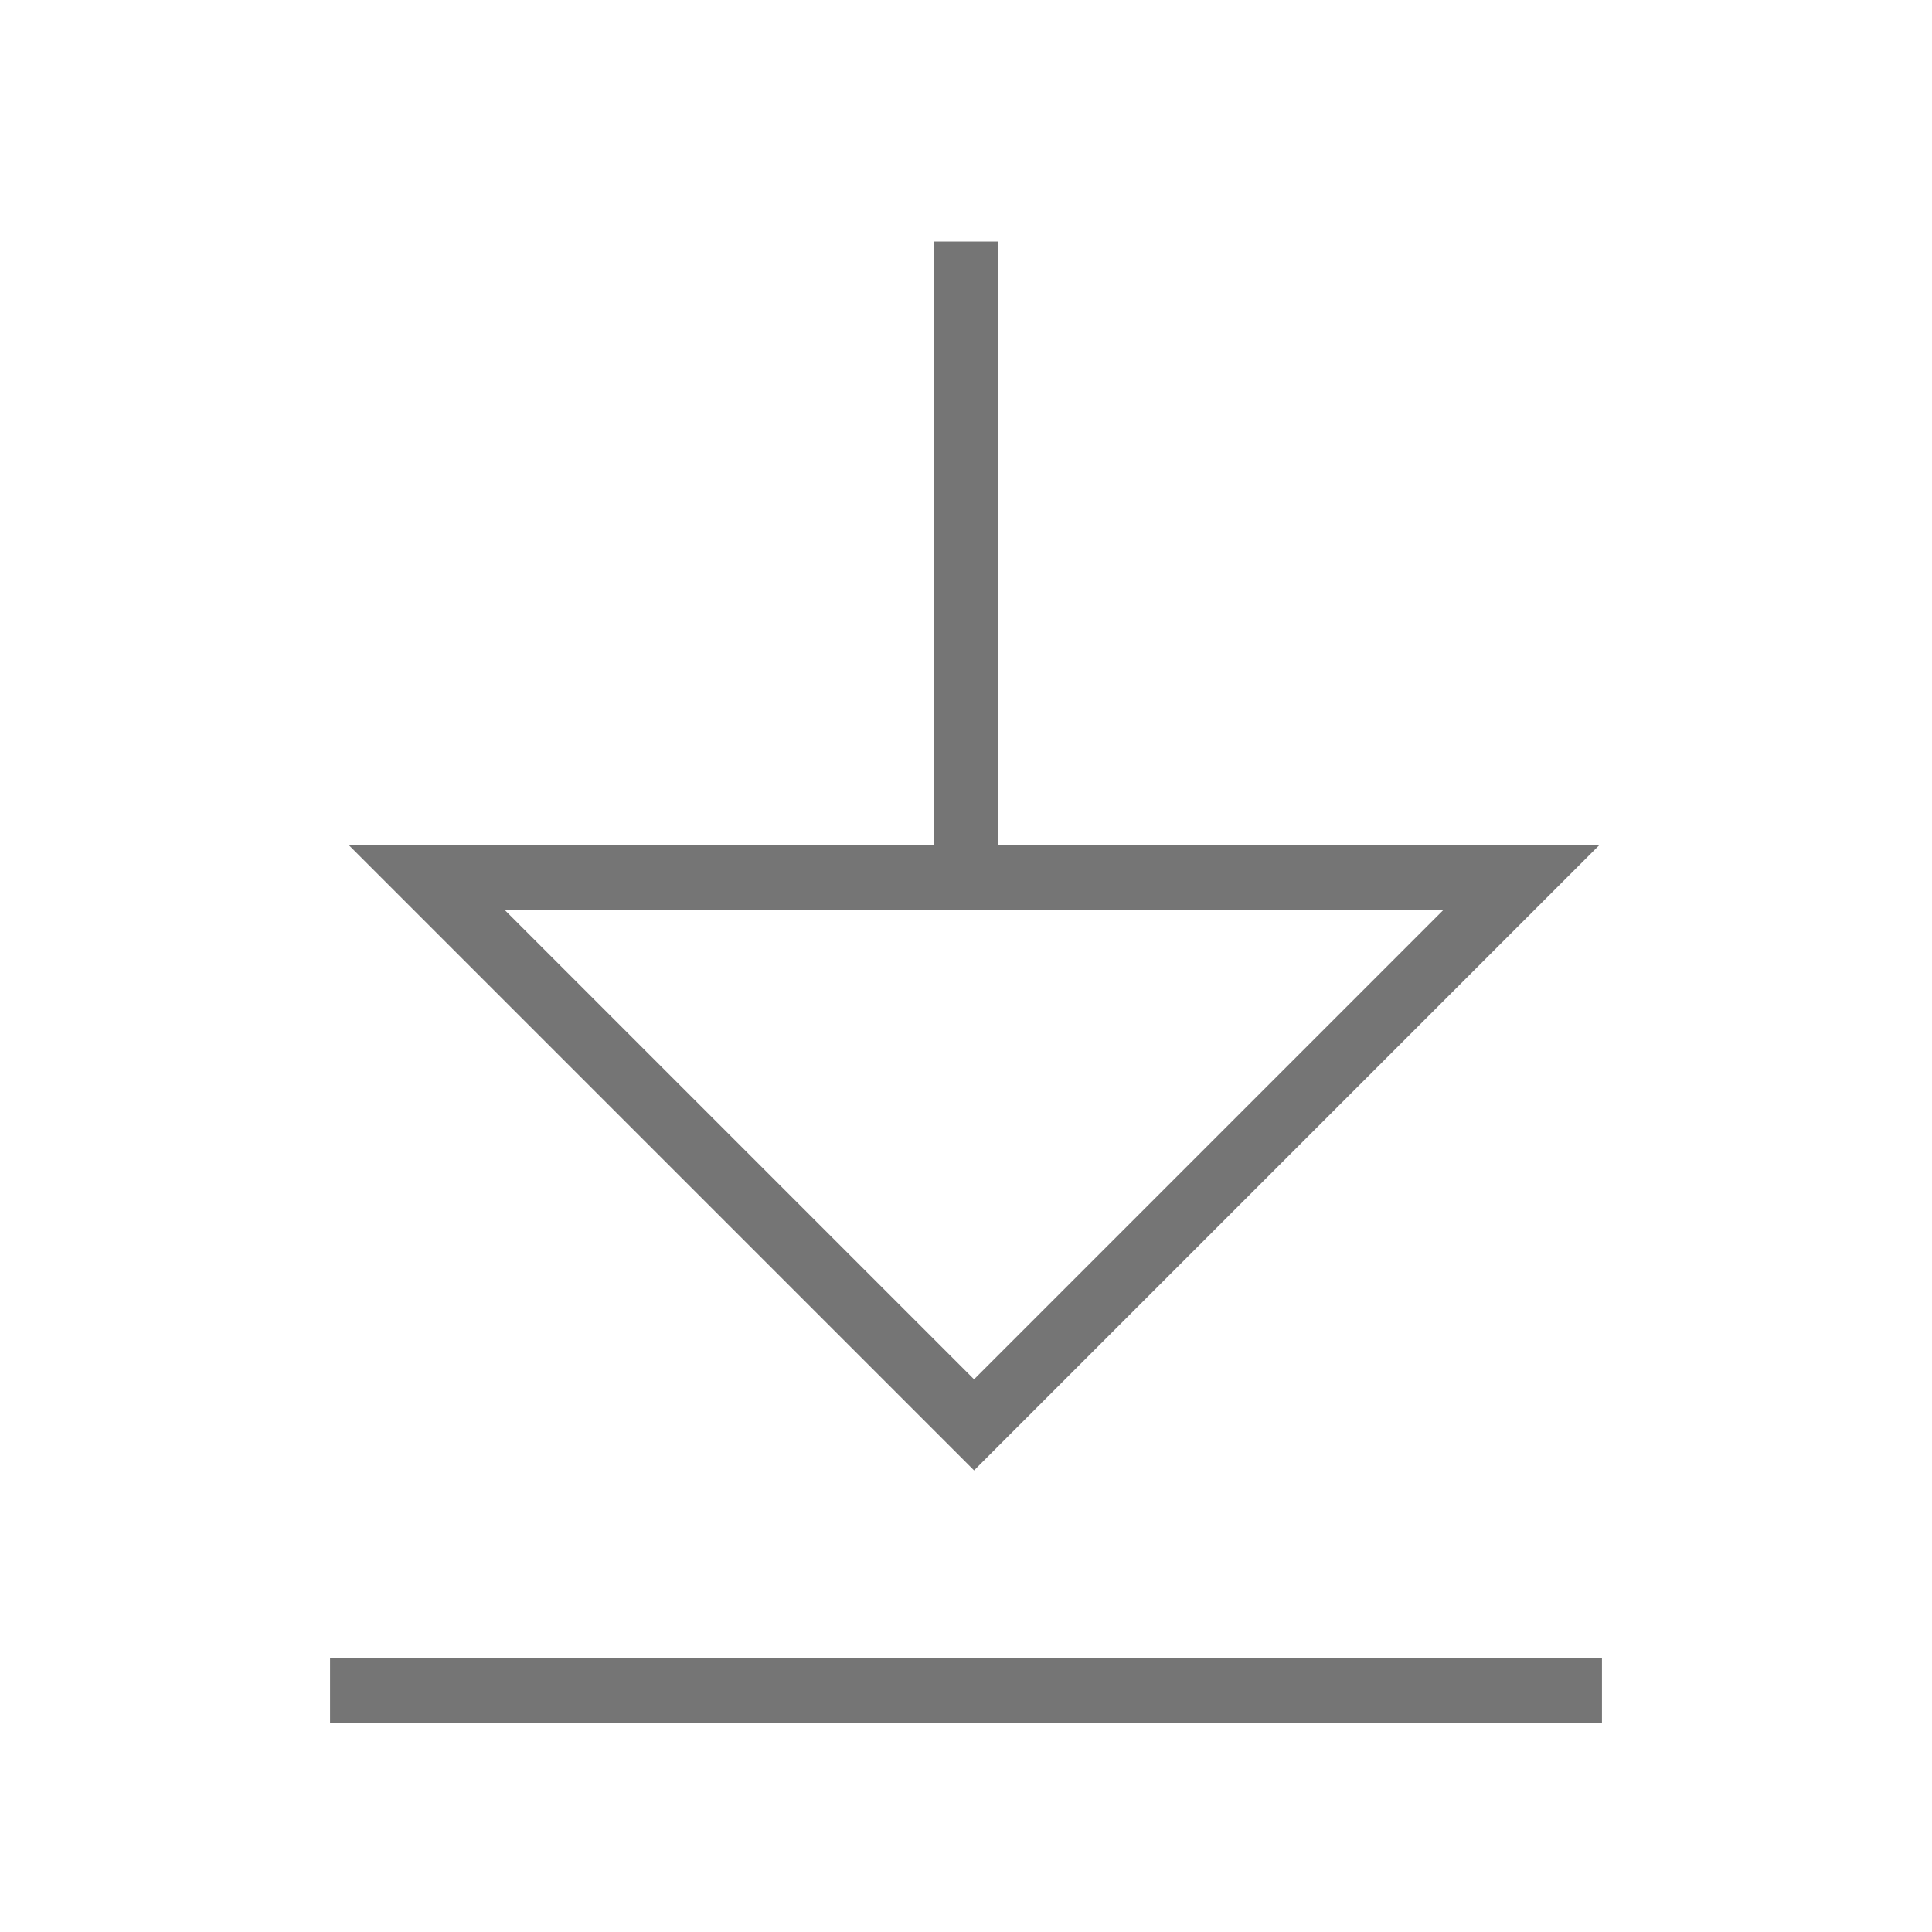
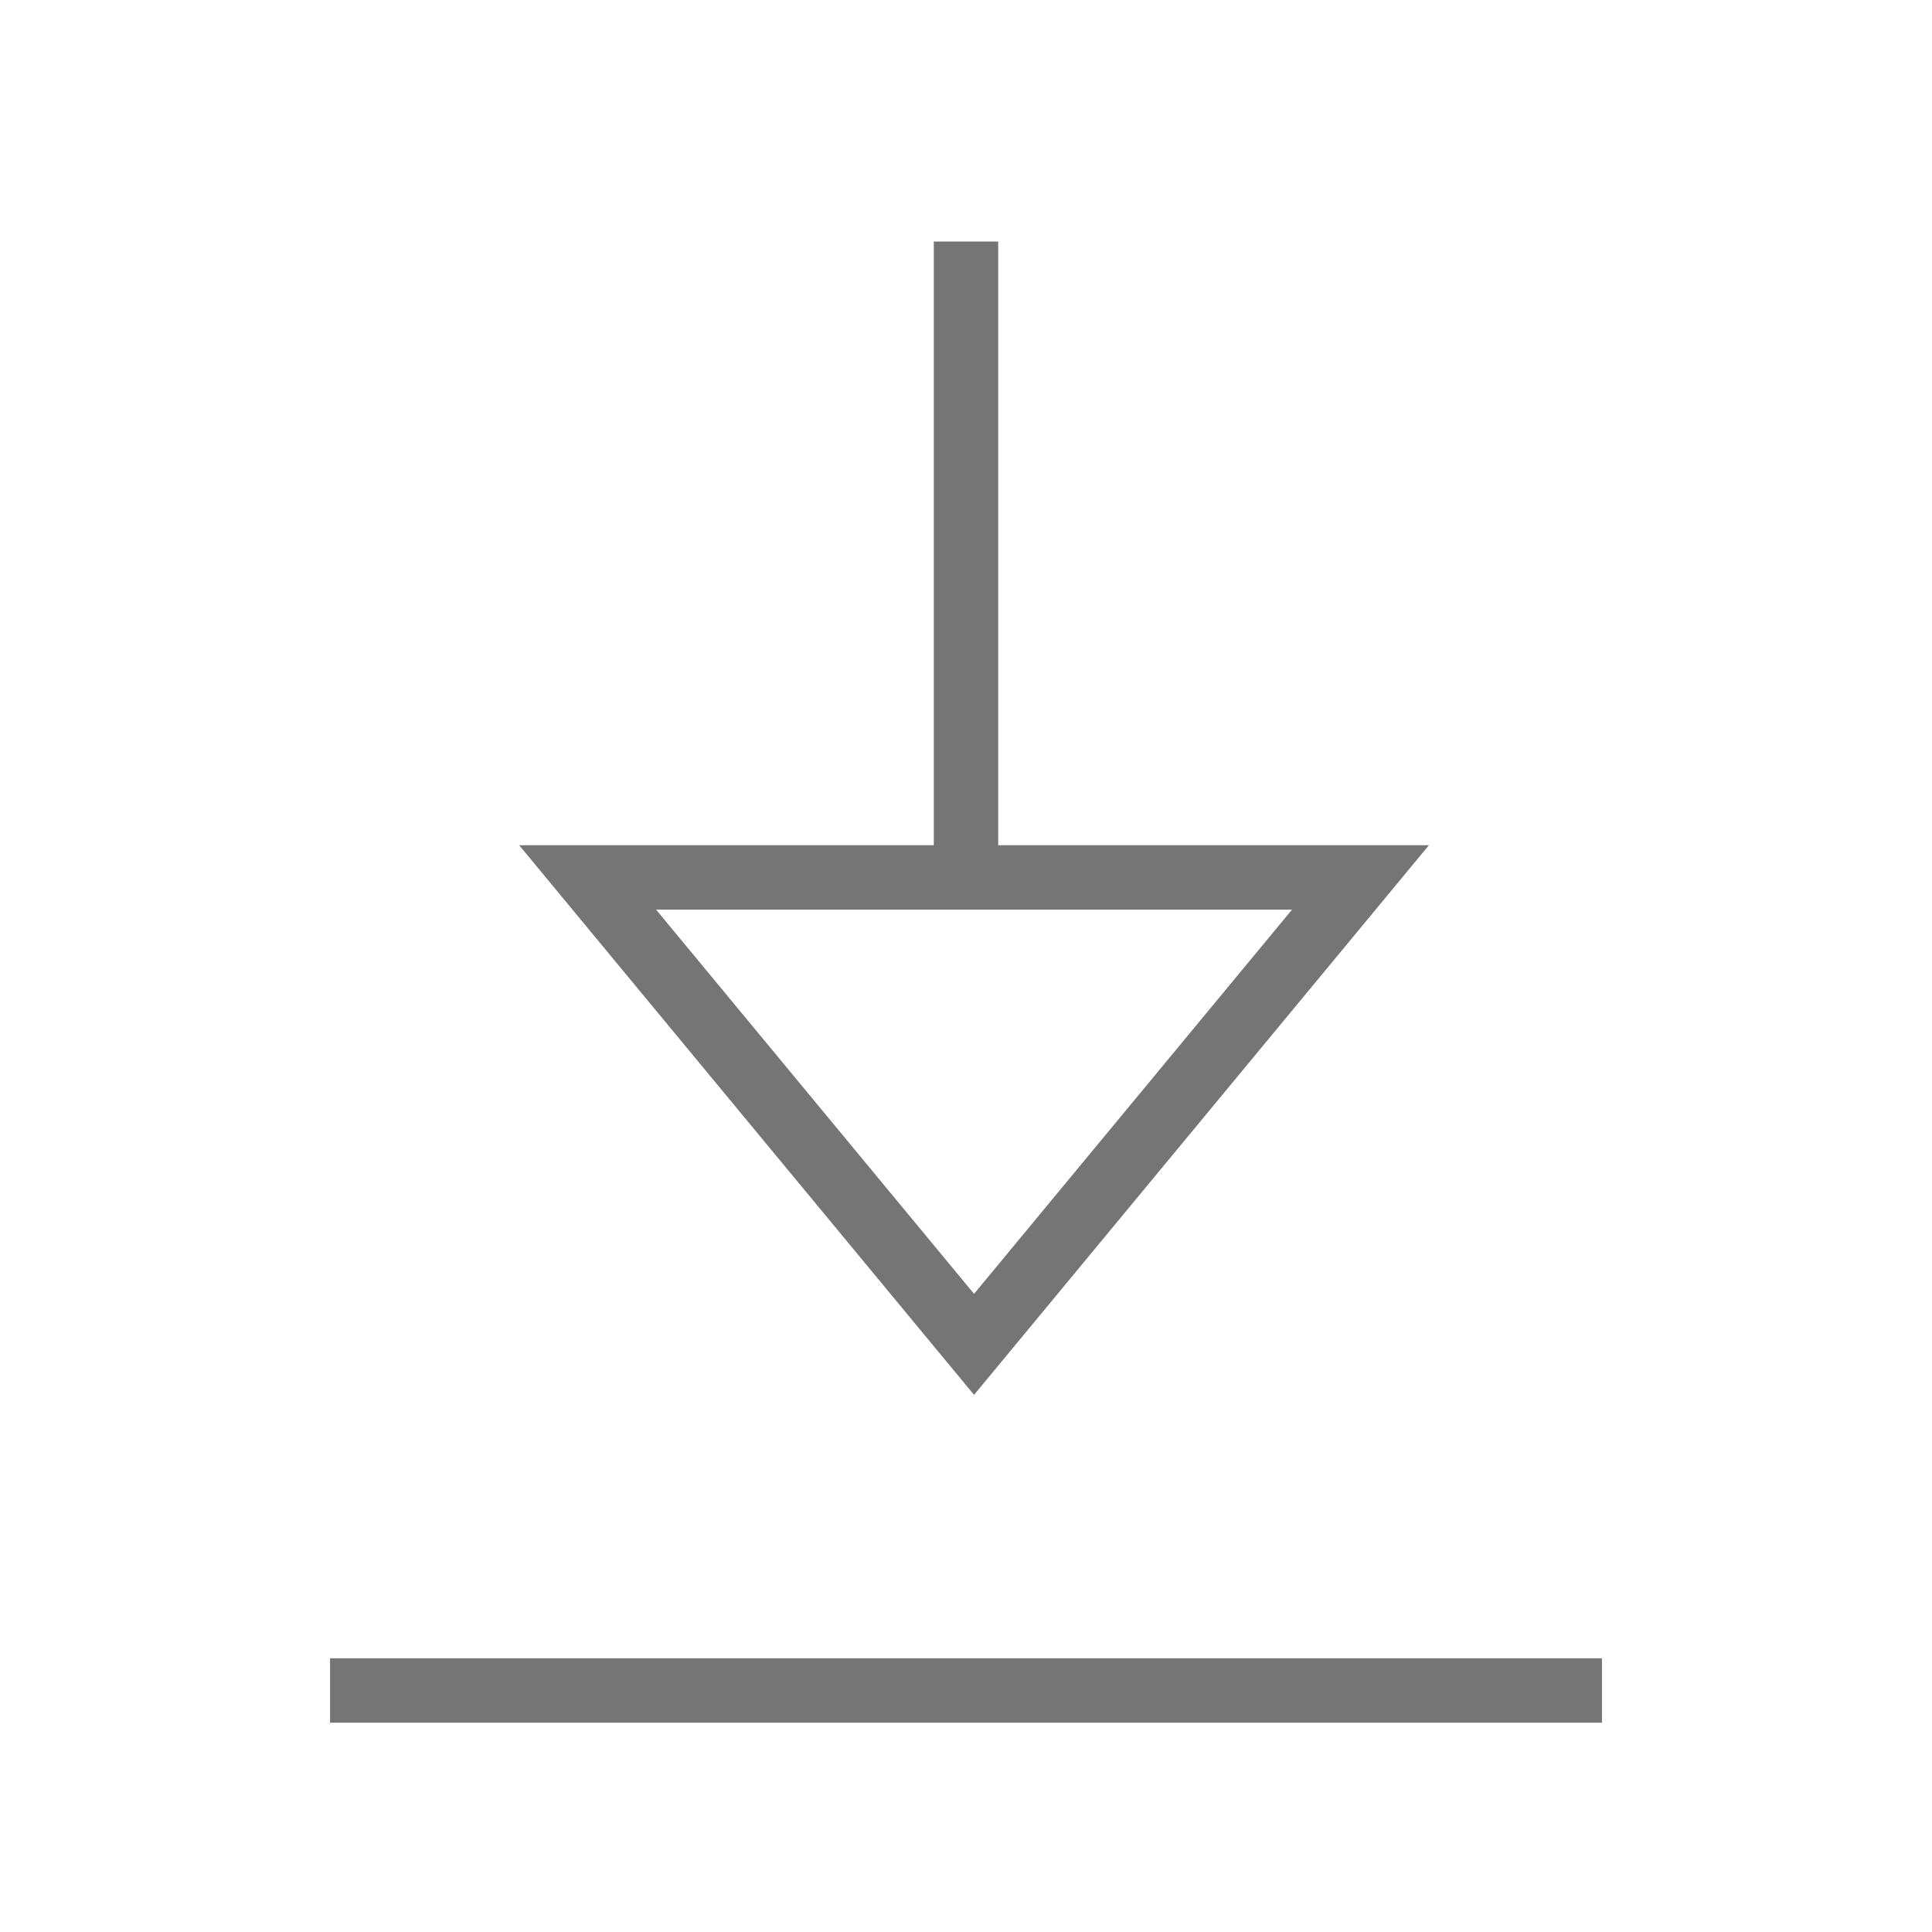
<svg xmlns="http://www.w3.org/2000/svg" version="1.1" id="Ebene_1" x="0px" y="0px" viewBox="0 0 24 24" style="enable-background:new 0 0 24 24;" xml:space="preserve">
  <style type="text/css">
	.st0{fill:none;stroke:#757575;stroke-width:0.8;stroke-miterlimit:10;}
</style>
-   <path class="st0" d="M12,10.9H5.3l6.8,6.8l6.8-6.8H12V3 M4.1,21h15.8" />
+   <path class="st0" d="M12,10.9H7.3l4.8,5.8l4.8-5.8L12,10.9V3 M4.1,21h15.8" />
</svg>
